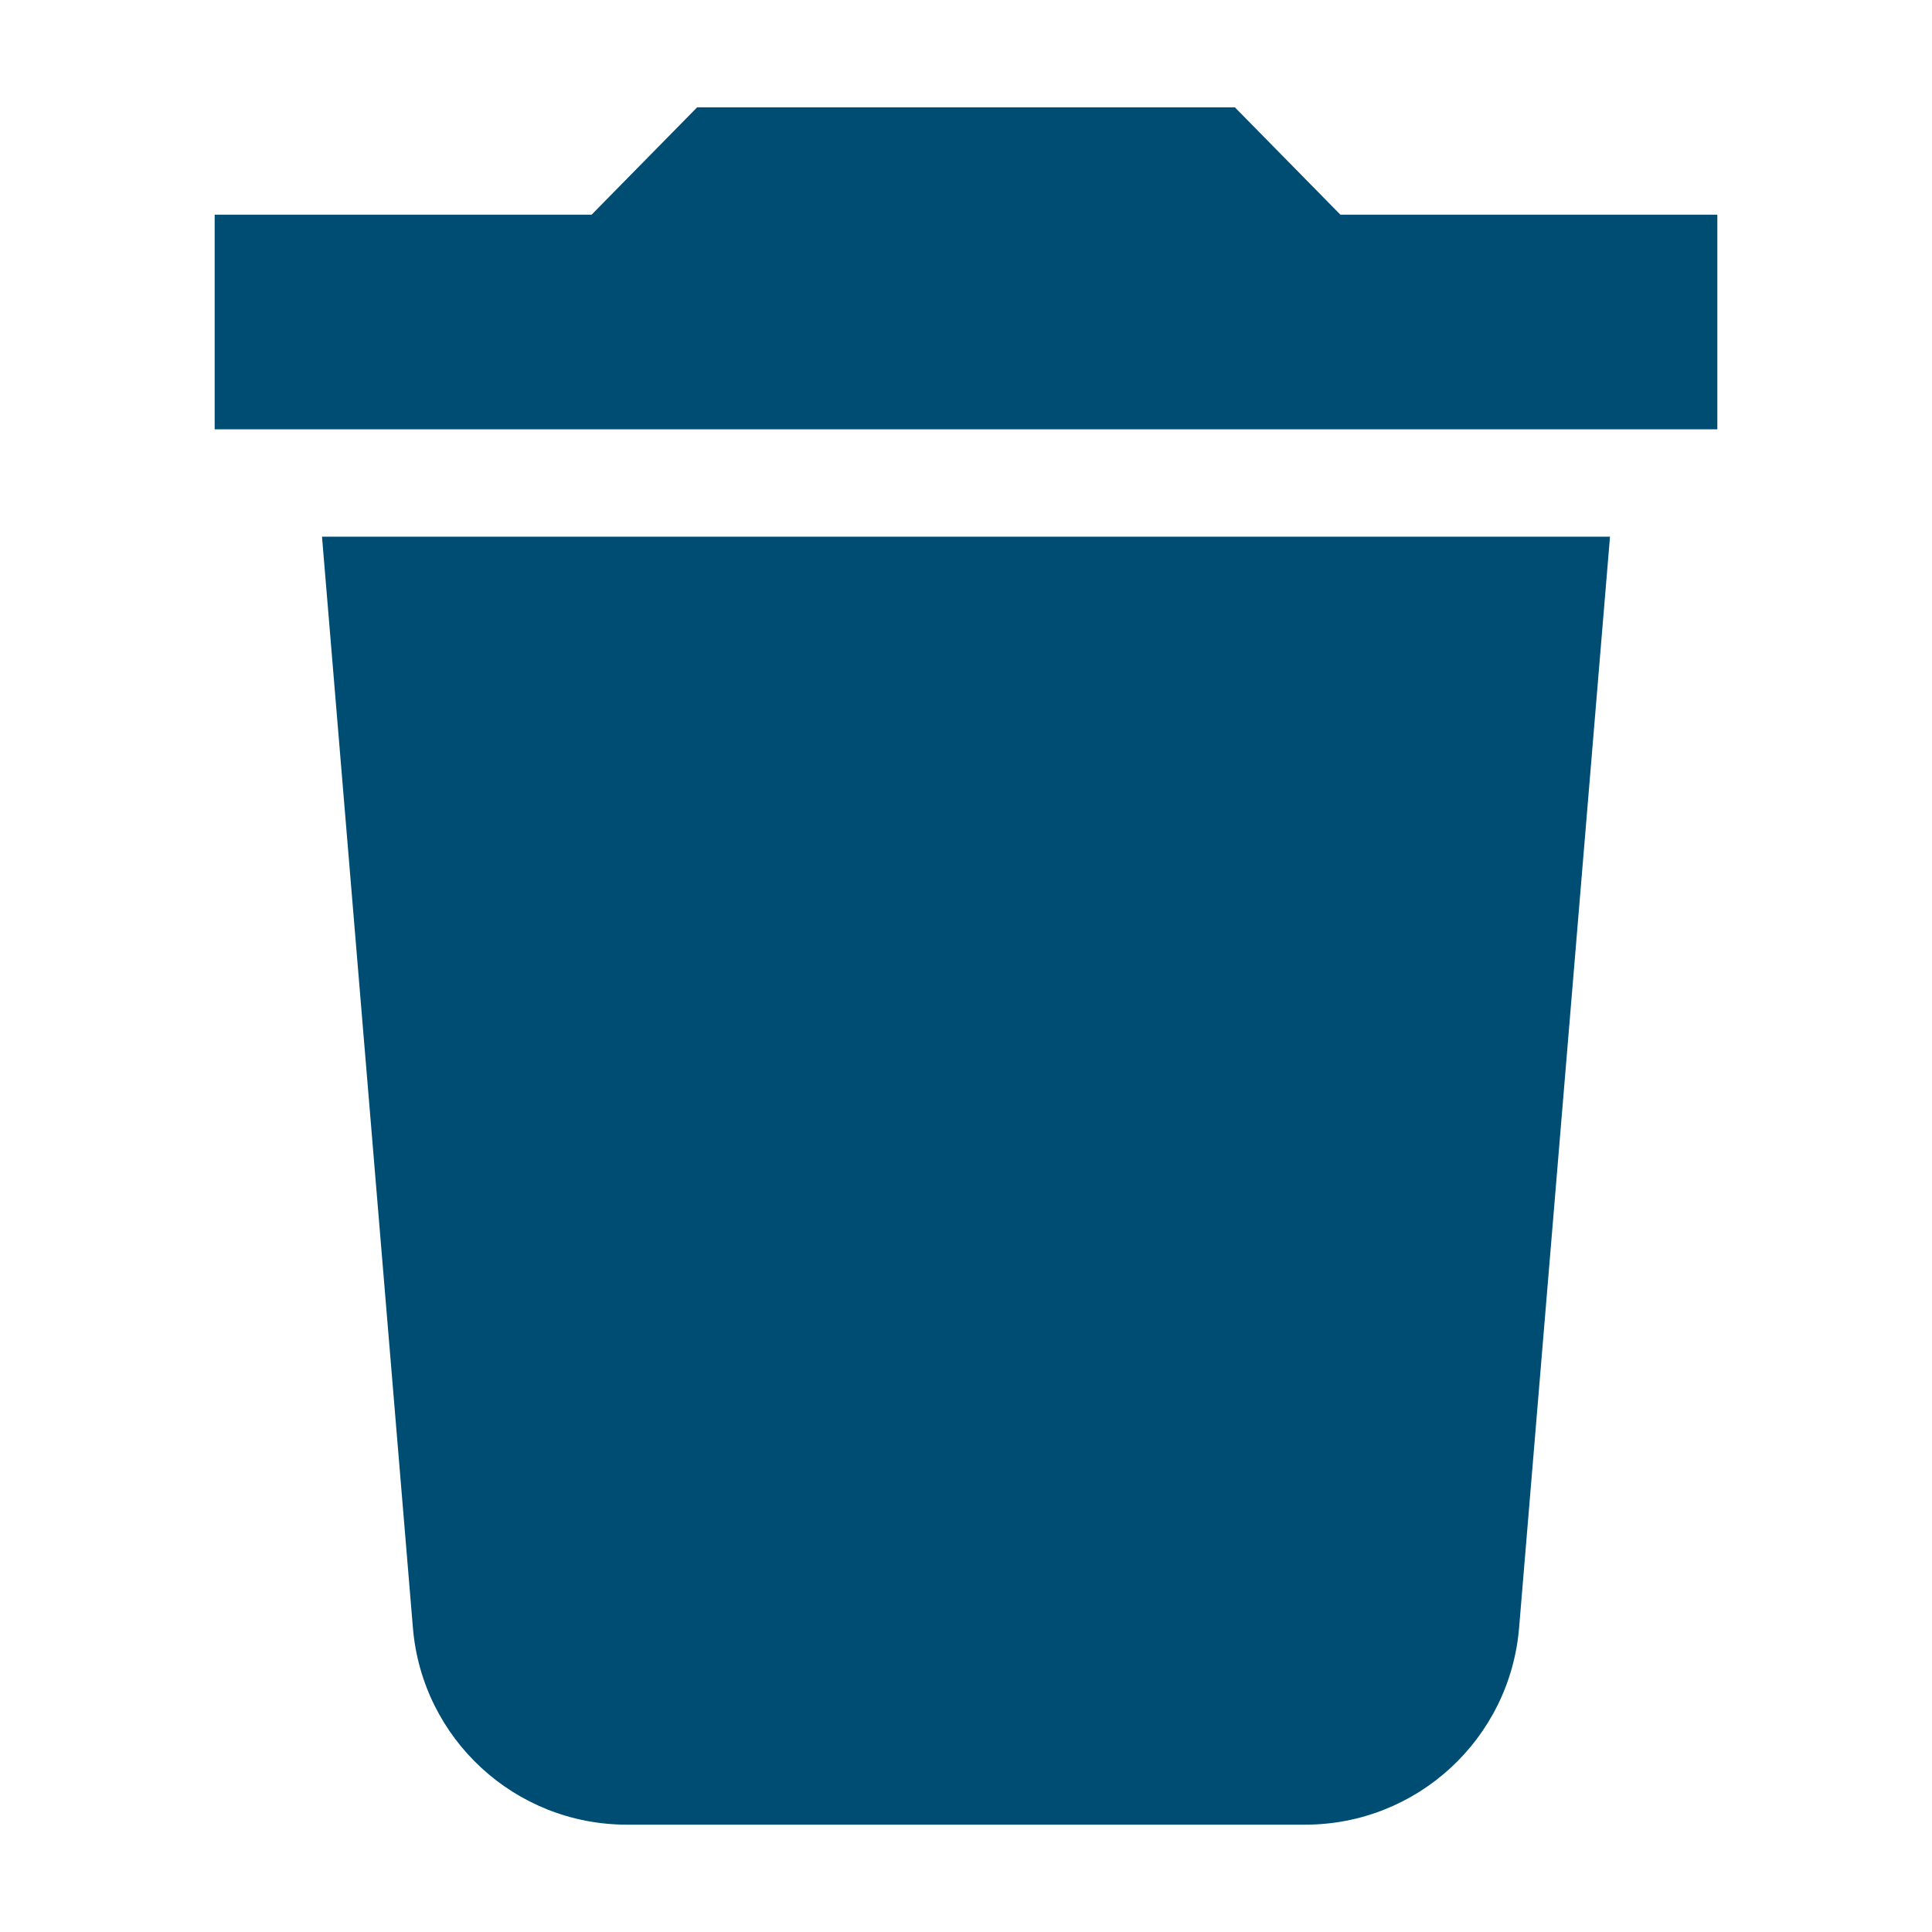
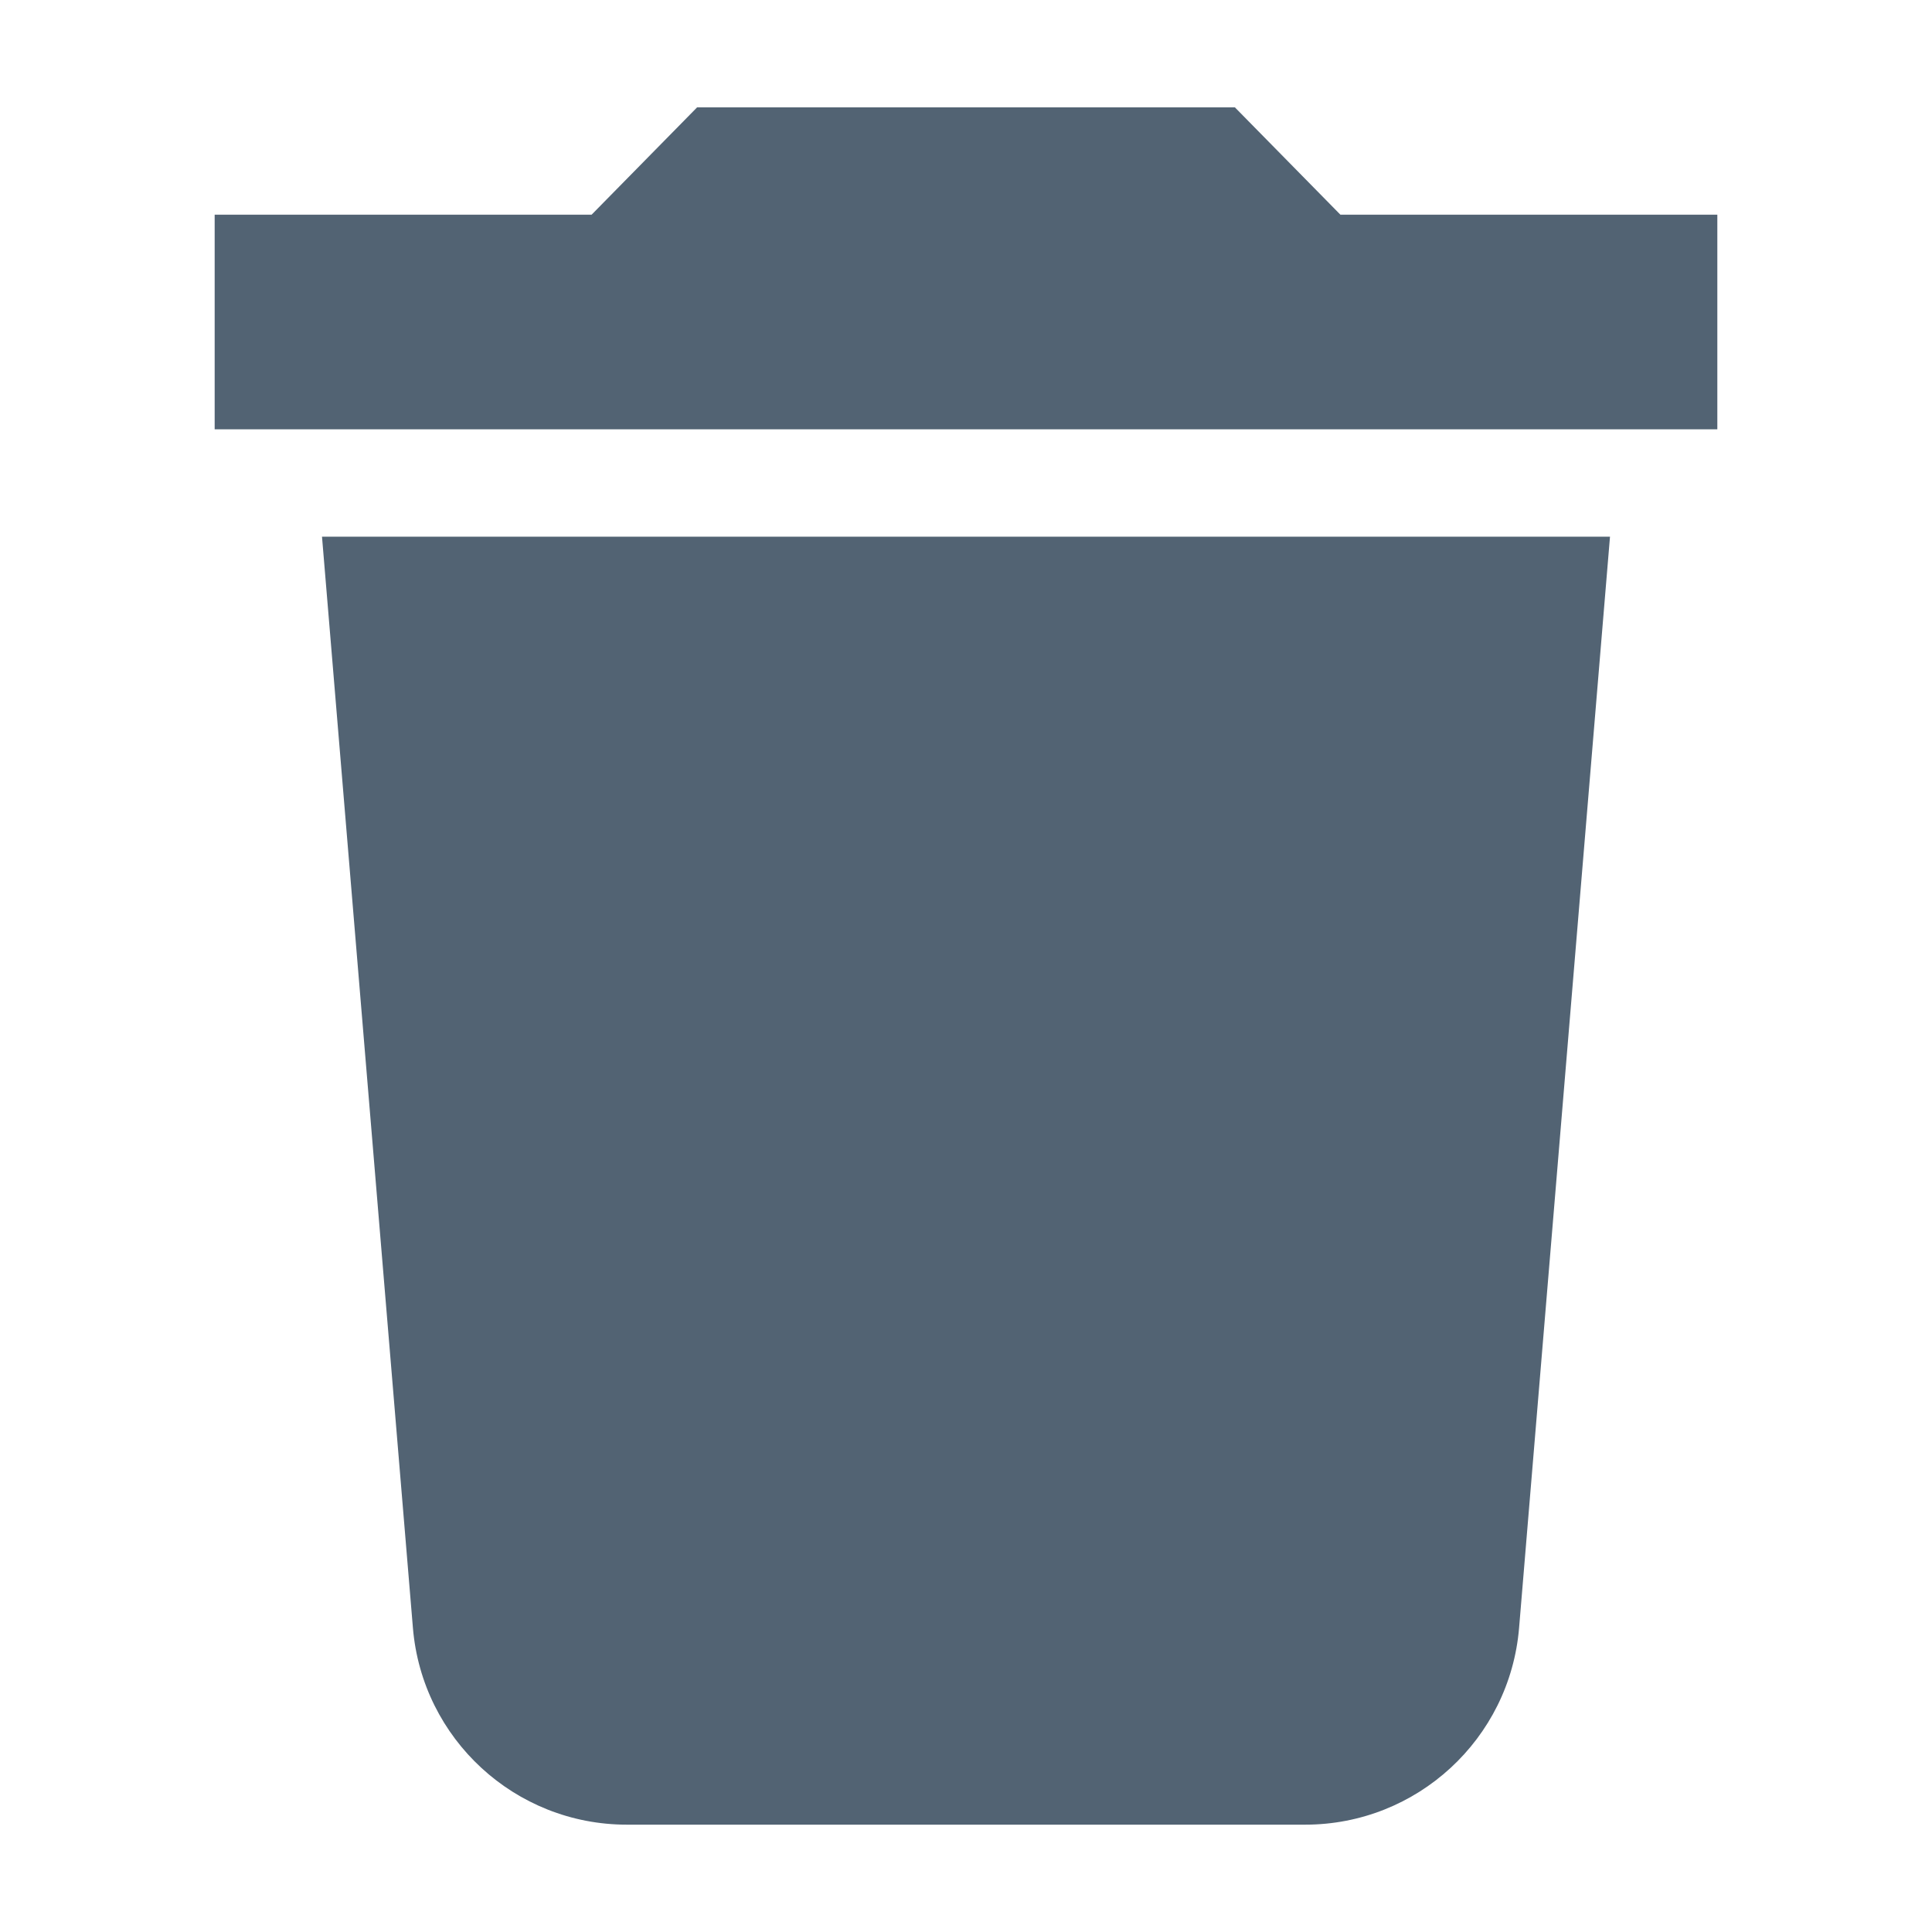
<svg xmlns="http://www.w3.org/2000/svg" width="18" height="18" viewBox="0 0 18 18">
  <defs>
    <style>
-             .prefix__cls-2{fill:#004d74}
+             .prefix__cls-2{fill:#526373}
        </style>
  </defs>
  <g id="prefix__ic_remove_18" transform="translate(-246 -1388)">
    <path id="prefix__Rectangle_2020" d="M0 0H18V18H0z" data-name="Rectangle 2020" transform="translate(246 1388)" style="fill:none" />
    <g id="prefix__Group_2814" data-name="Group 2814" transform="translate(247 1389)">
      <path id="prefix__Path_38960" d="M11.488 1l-.983-1h-5.01l-.983 1H1v2h14V1z" class="prefix__cls-2" data-name="Path 38960" />
      <path id="prefix__Path_38961" d="M4.84 16h6.32a2 2 0 0 0 1.993-1.834L14 4H2l.847 10.166A2 2 0 0 0 4.84 16z" class="prefix__cls-2" data-name="Path 38961" />
    </g>
  </g>
</svg>
